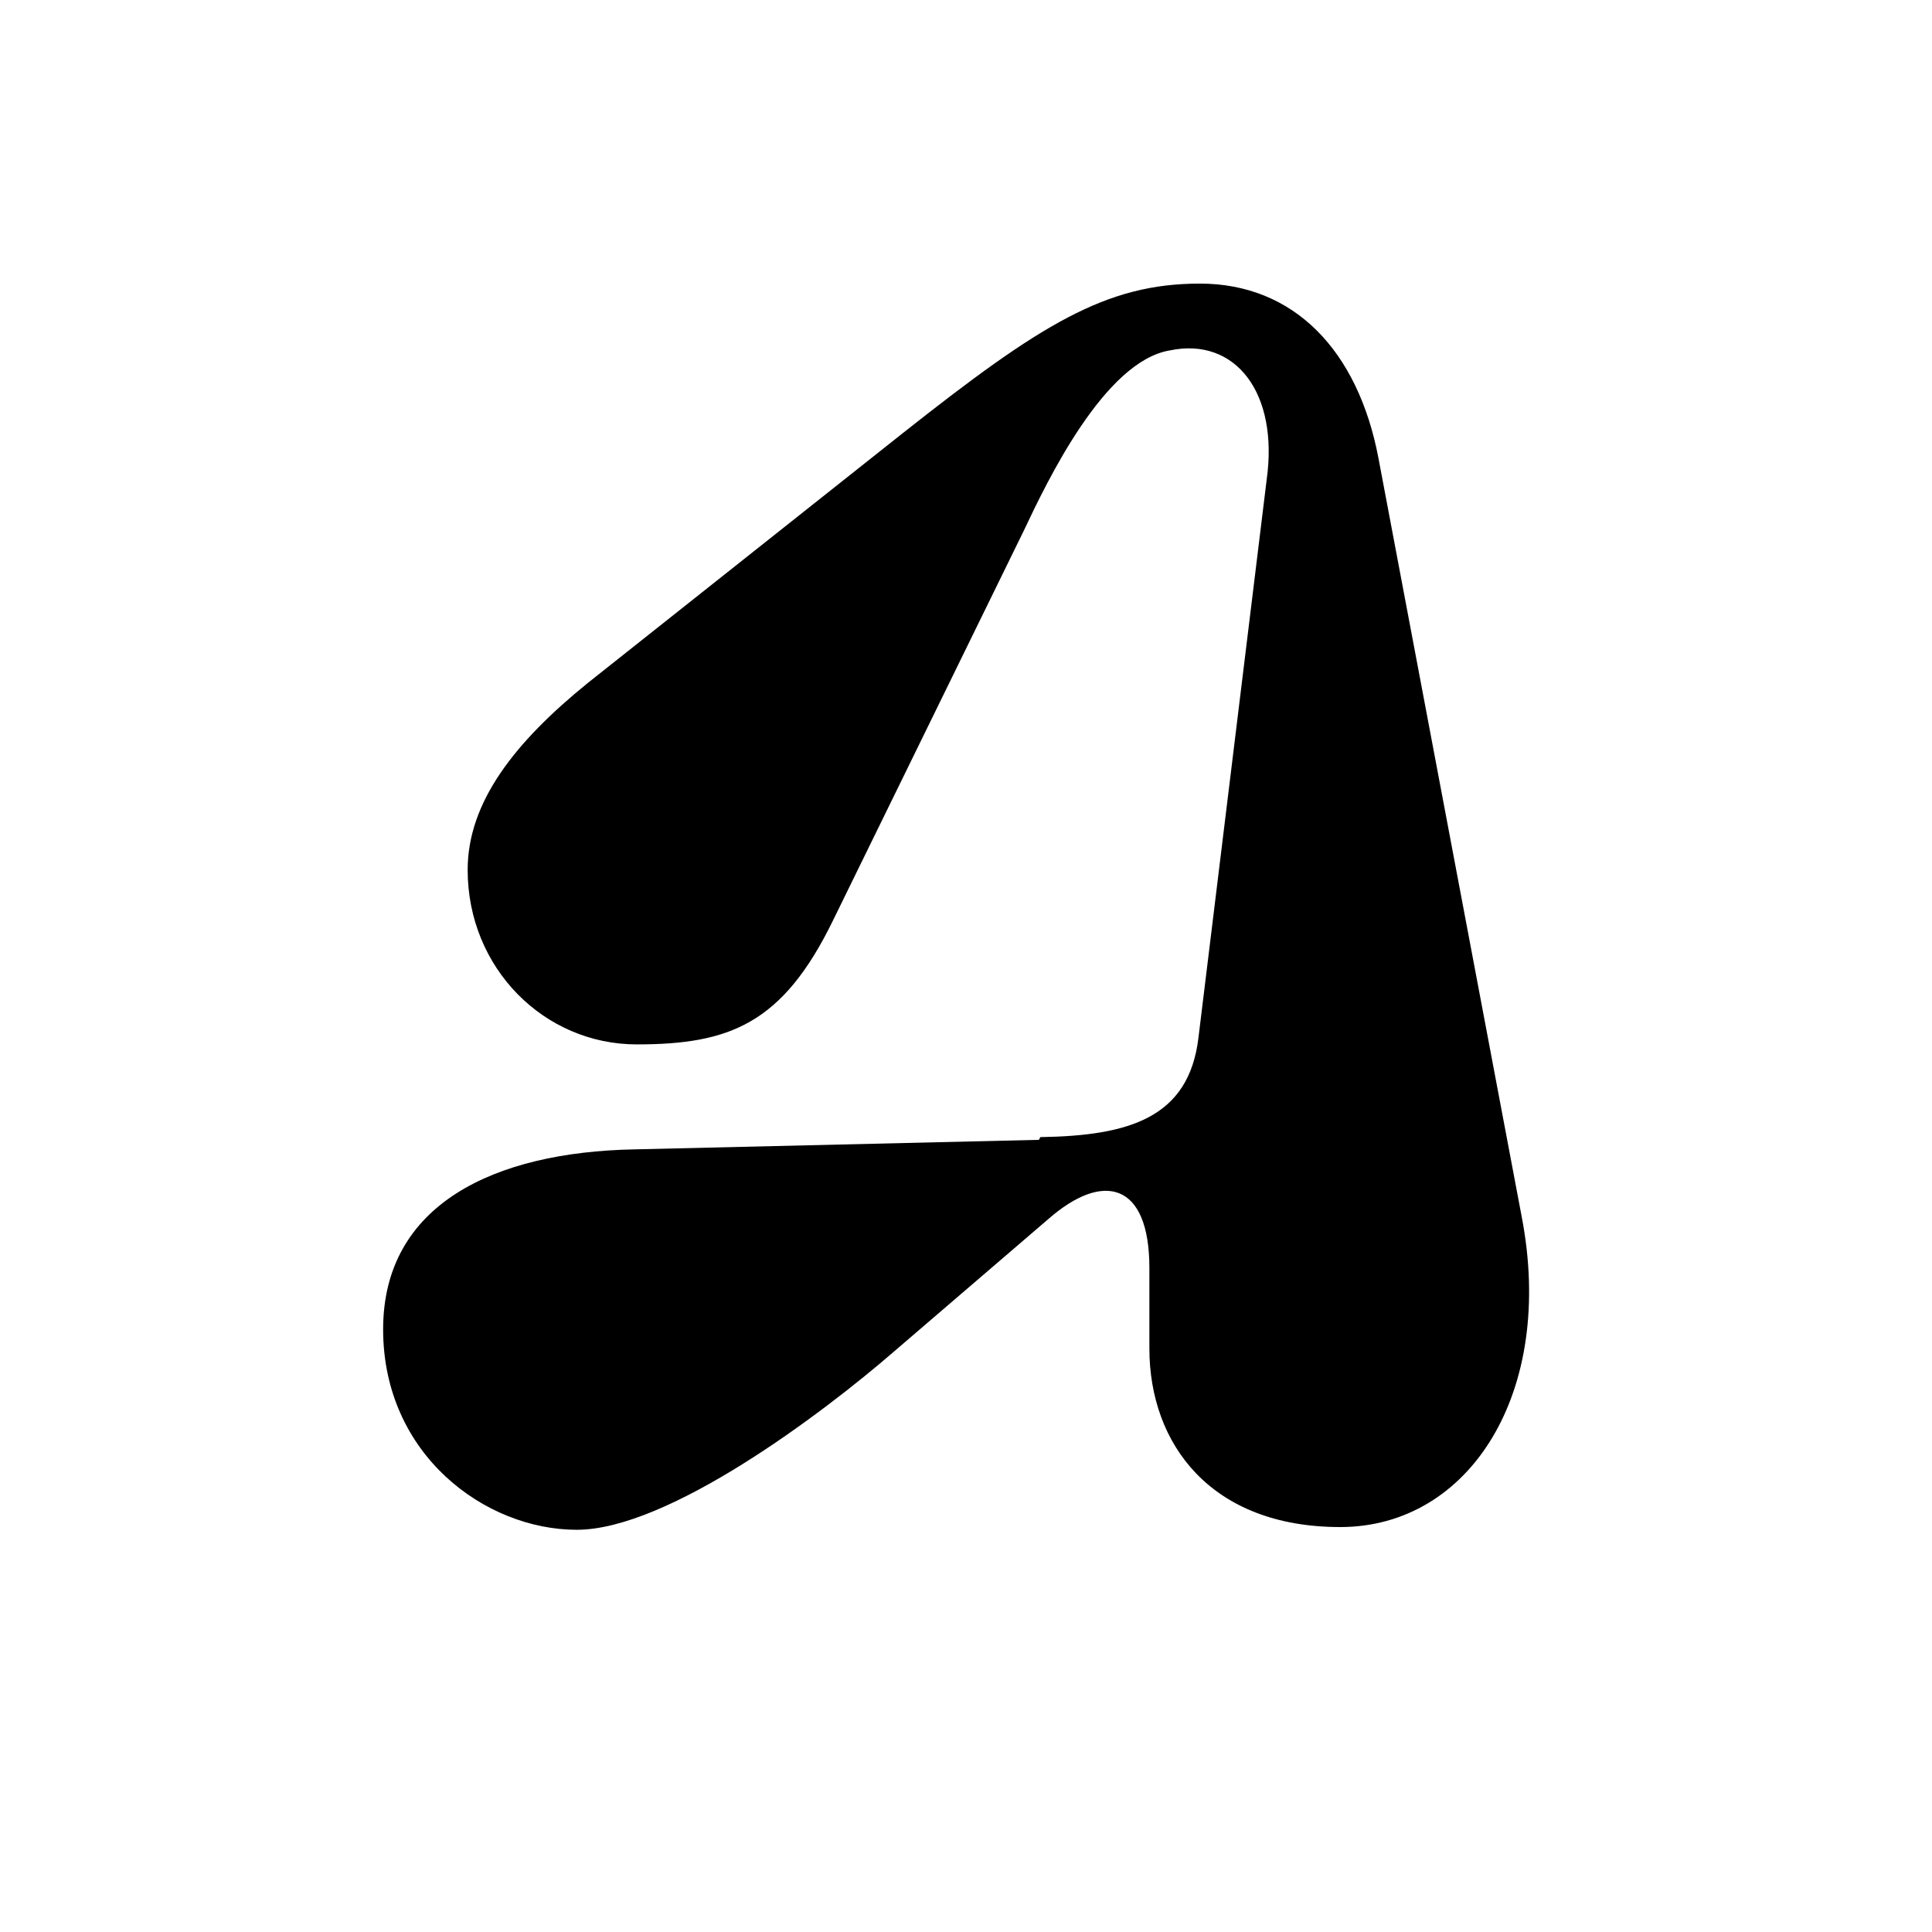
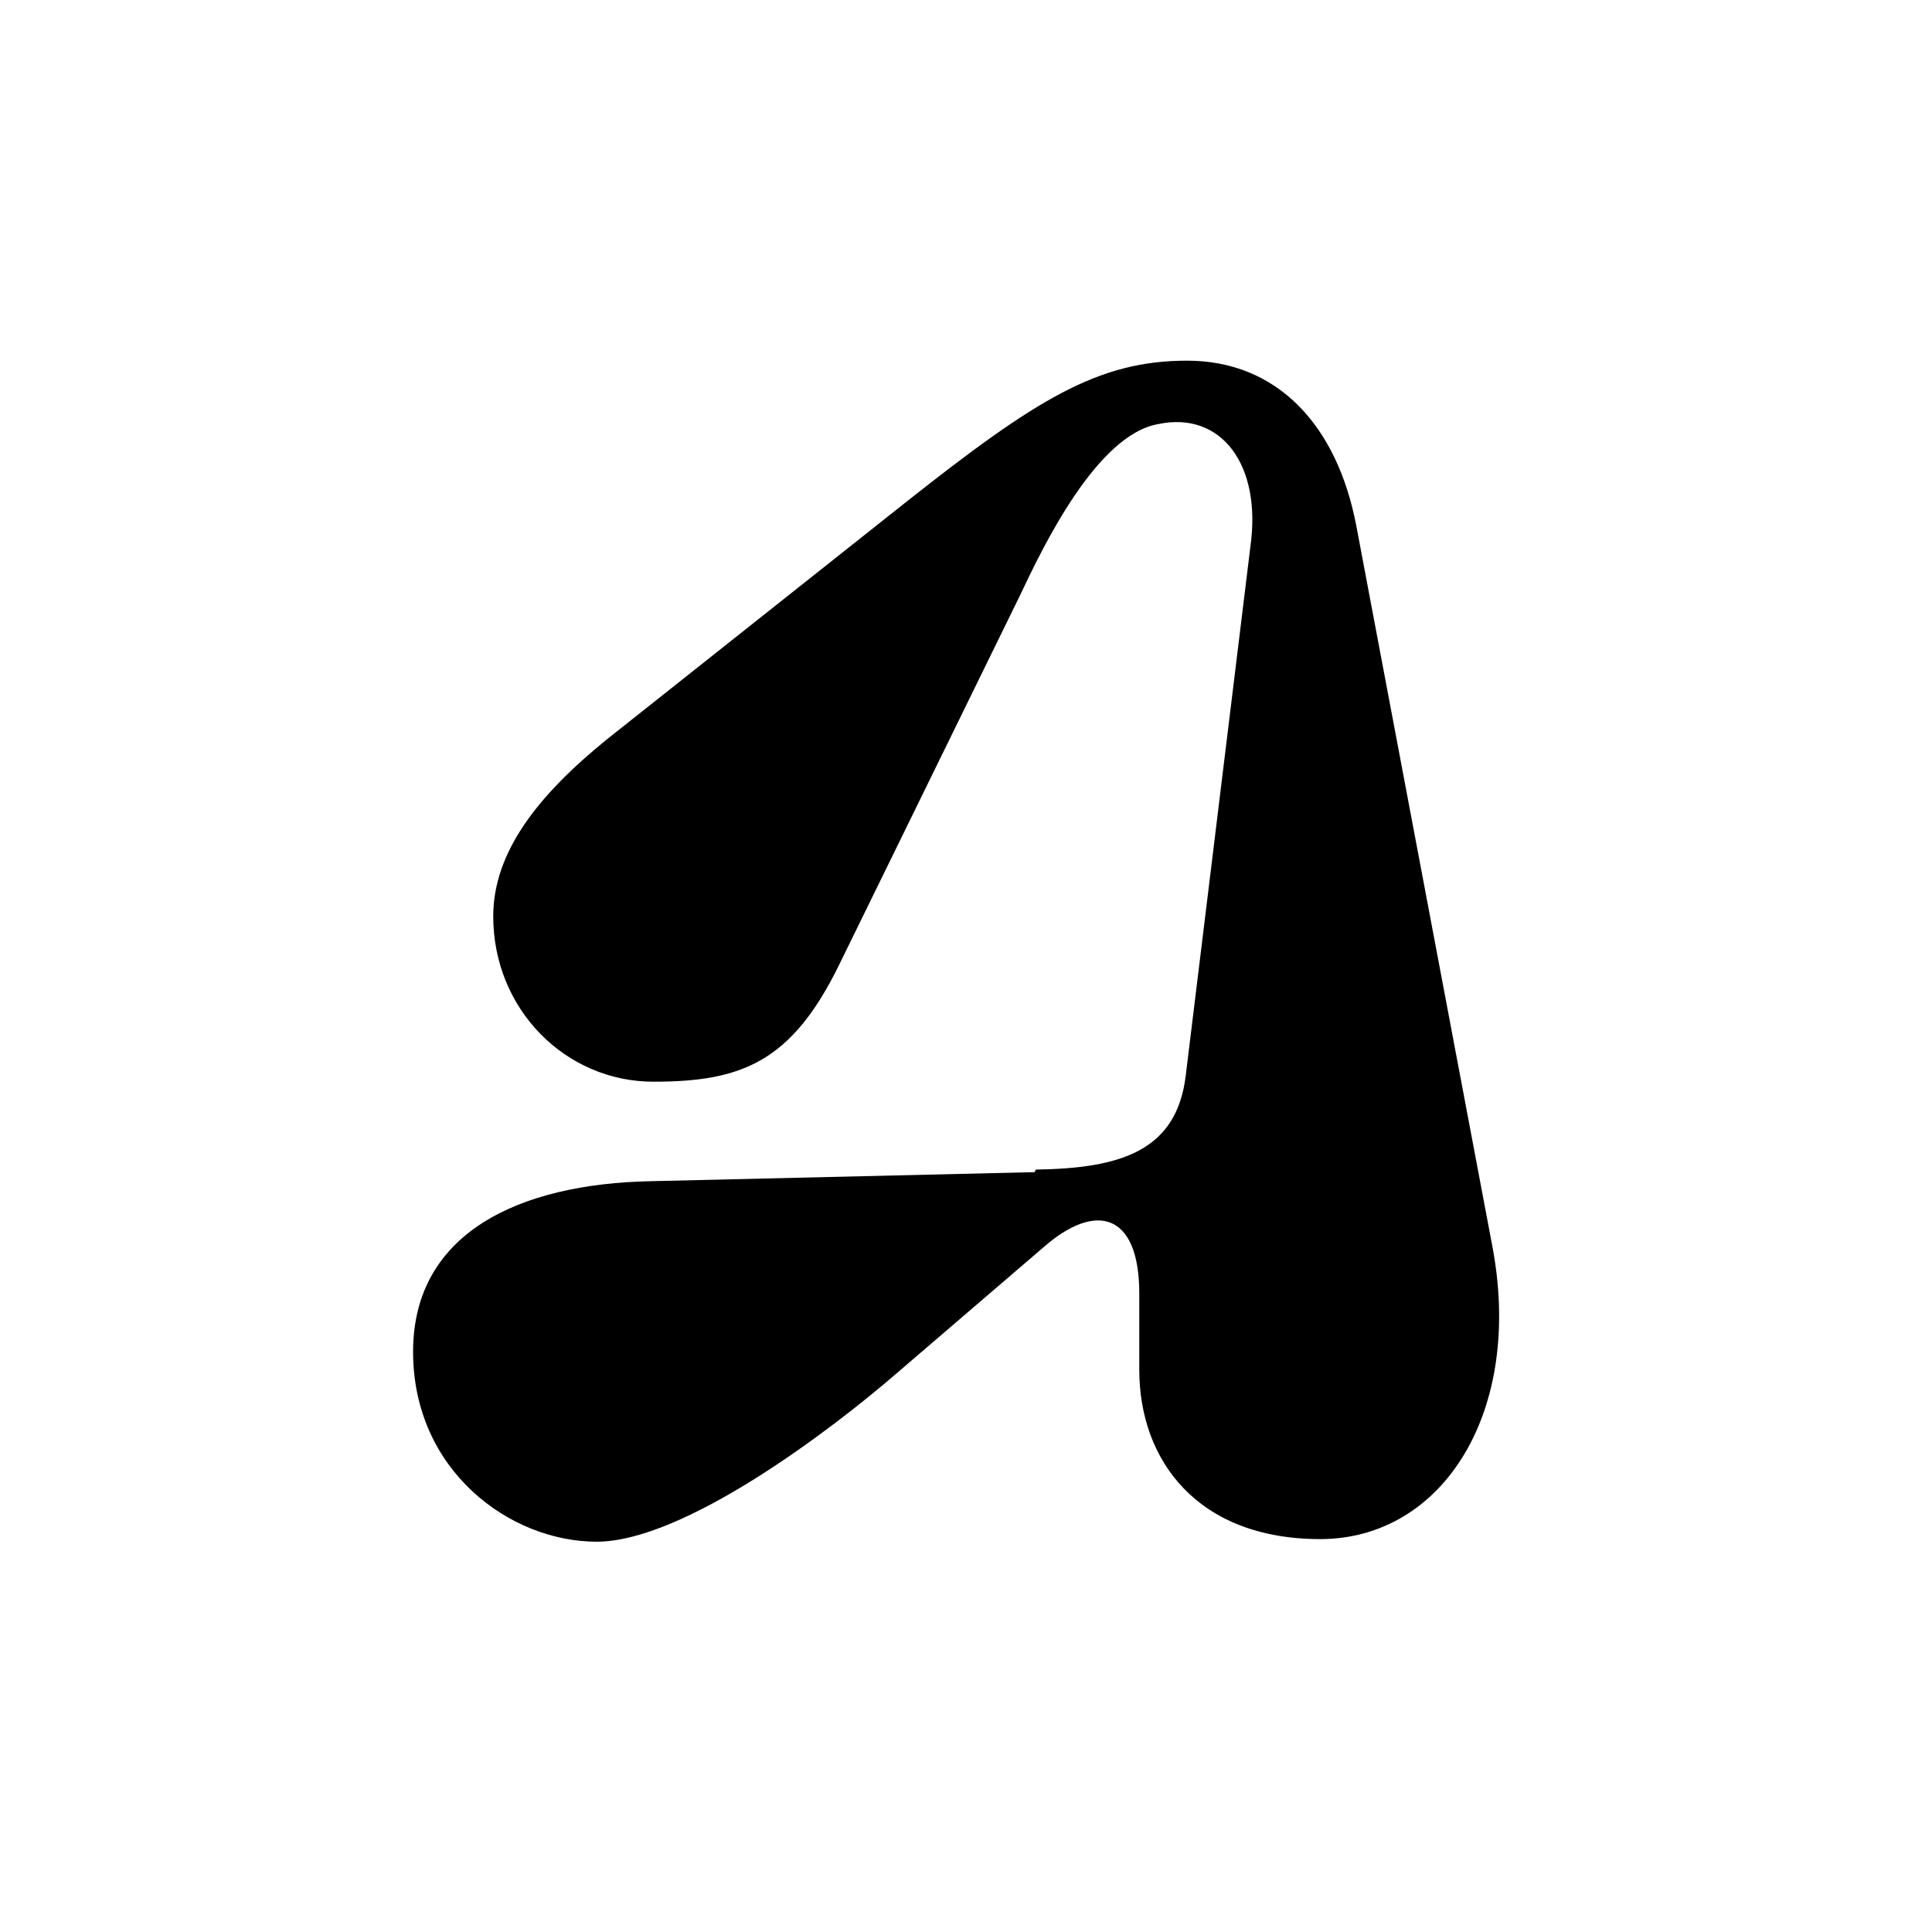
- <svg xmlns="http://www.w3.org/2000/svg" id="Layer_1" version="1.1" viewBox="0 0 141.7 141.7">
-   <path d="M76.2,83.6l-29.7.7c-10.2.2-18.4,4-18.4,13.2s7.5,14.7,14.2,14.7,18-8.5,23.3-13.1l11.3-9.7c4-3.5,7.4-2.7,7.4,3.6v5.9c0,7,4.5,13.1,14,13.1s15.8-9.9,13.3-22.8l-10.5-55.6c-1.5-7.9-6.2-12.8-13.1-12.8s-11.7,3-21.7,10.9l-23.2,18.4c-5.3,4.3-8.8,8.7-8.8,13.7,0,7.2,5.6,12.8,12.4,12.8s10.7-1.5,14.4-9.1l14-28.6c1.7-3.6,5.9-12.4,10.7-13.2,4.8-1,8,3.1,7.1,9.5l-5,40.9c-.7,5.9-5.1,7.2-11.6,7.3" />
+ <svg xmlns="http://www.w3.org/2000/svg" width="141.7" height="141.7" viewBox="0 0 141.7 141.7">
+   <path fill-rule="evenodd" fill="rgb(0%, 0%, 0%)" fill-opacity="1" d="M 75.883 85.969 L 47.734 86.633 C 38.07 86.824 30.297 90.426 30.297 99.145 C 30.297 107.859 37.406 113.074 43.758 113.074 C 50.105 113.074 60.812 105.02 65.836 100.66 L 76.547 91.469 C 80.336 88.148 83.559 88.906 83.559 94.879 L 83.559 100.469 C 83.559 107.102 87.824 112.883 96.828 112.883 C 105.828 112.883 111.801 103.5 109.43 91.277 L 99.48 38.586 C 98.059 31.098 93.605 26.453 87.066 26.453 C 80.527 26.453 75.977 29.297 66.5 36.785 L 44.516 54.223 C 39.492 58.297 36.176 62.469 36.176 67.207 C 36.176 74.027 41.48 79.336 47.926 79.336 C 54.371 79.336 58.066 77.914 61.57 70.711 L 74.84 43.609 C 76.453 40.195 80.43 31.855 84.98 31.098 C 89.527 30.152 92.562 34.035 91.707 40.102 L 86.969 78.863 C 86.309 84.453 82.137 85.688 75.977 85.781 Z M 75.883 85.969 " />
</svg>
